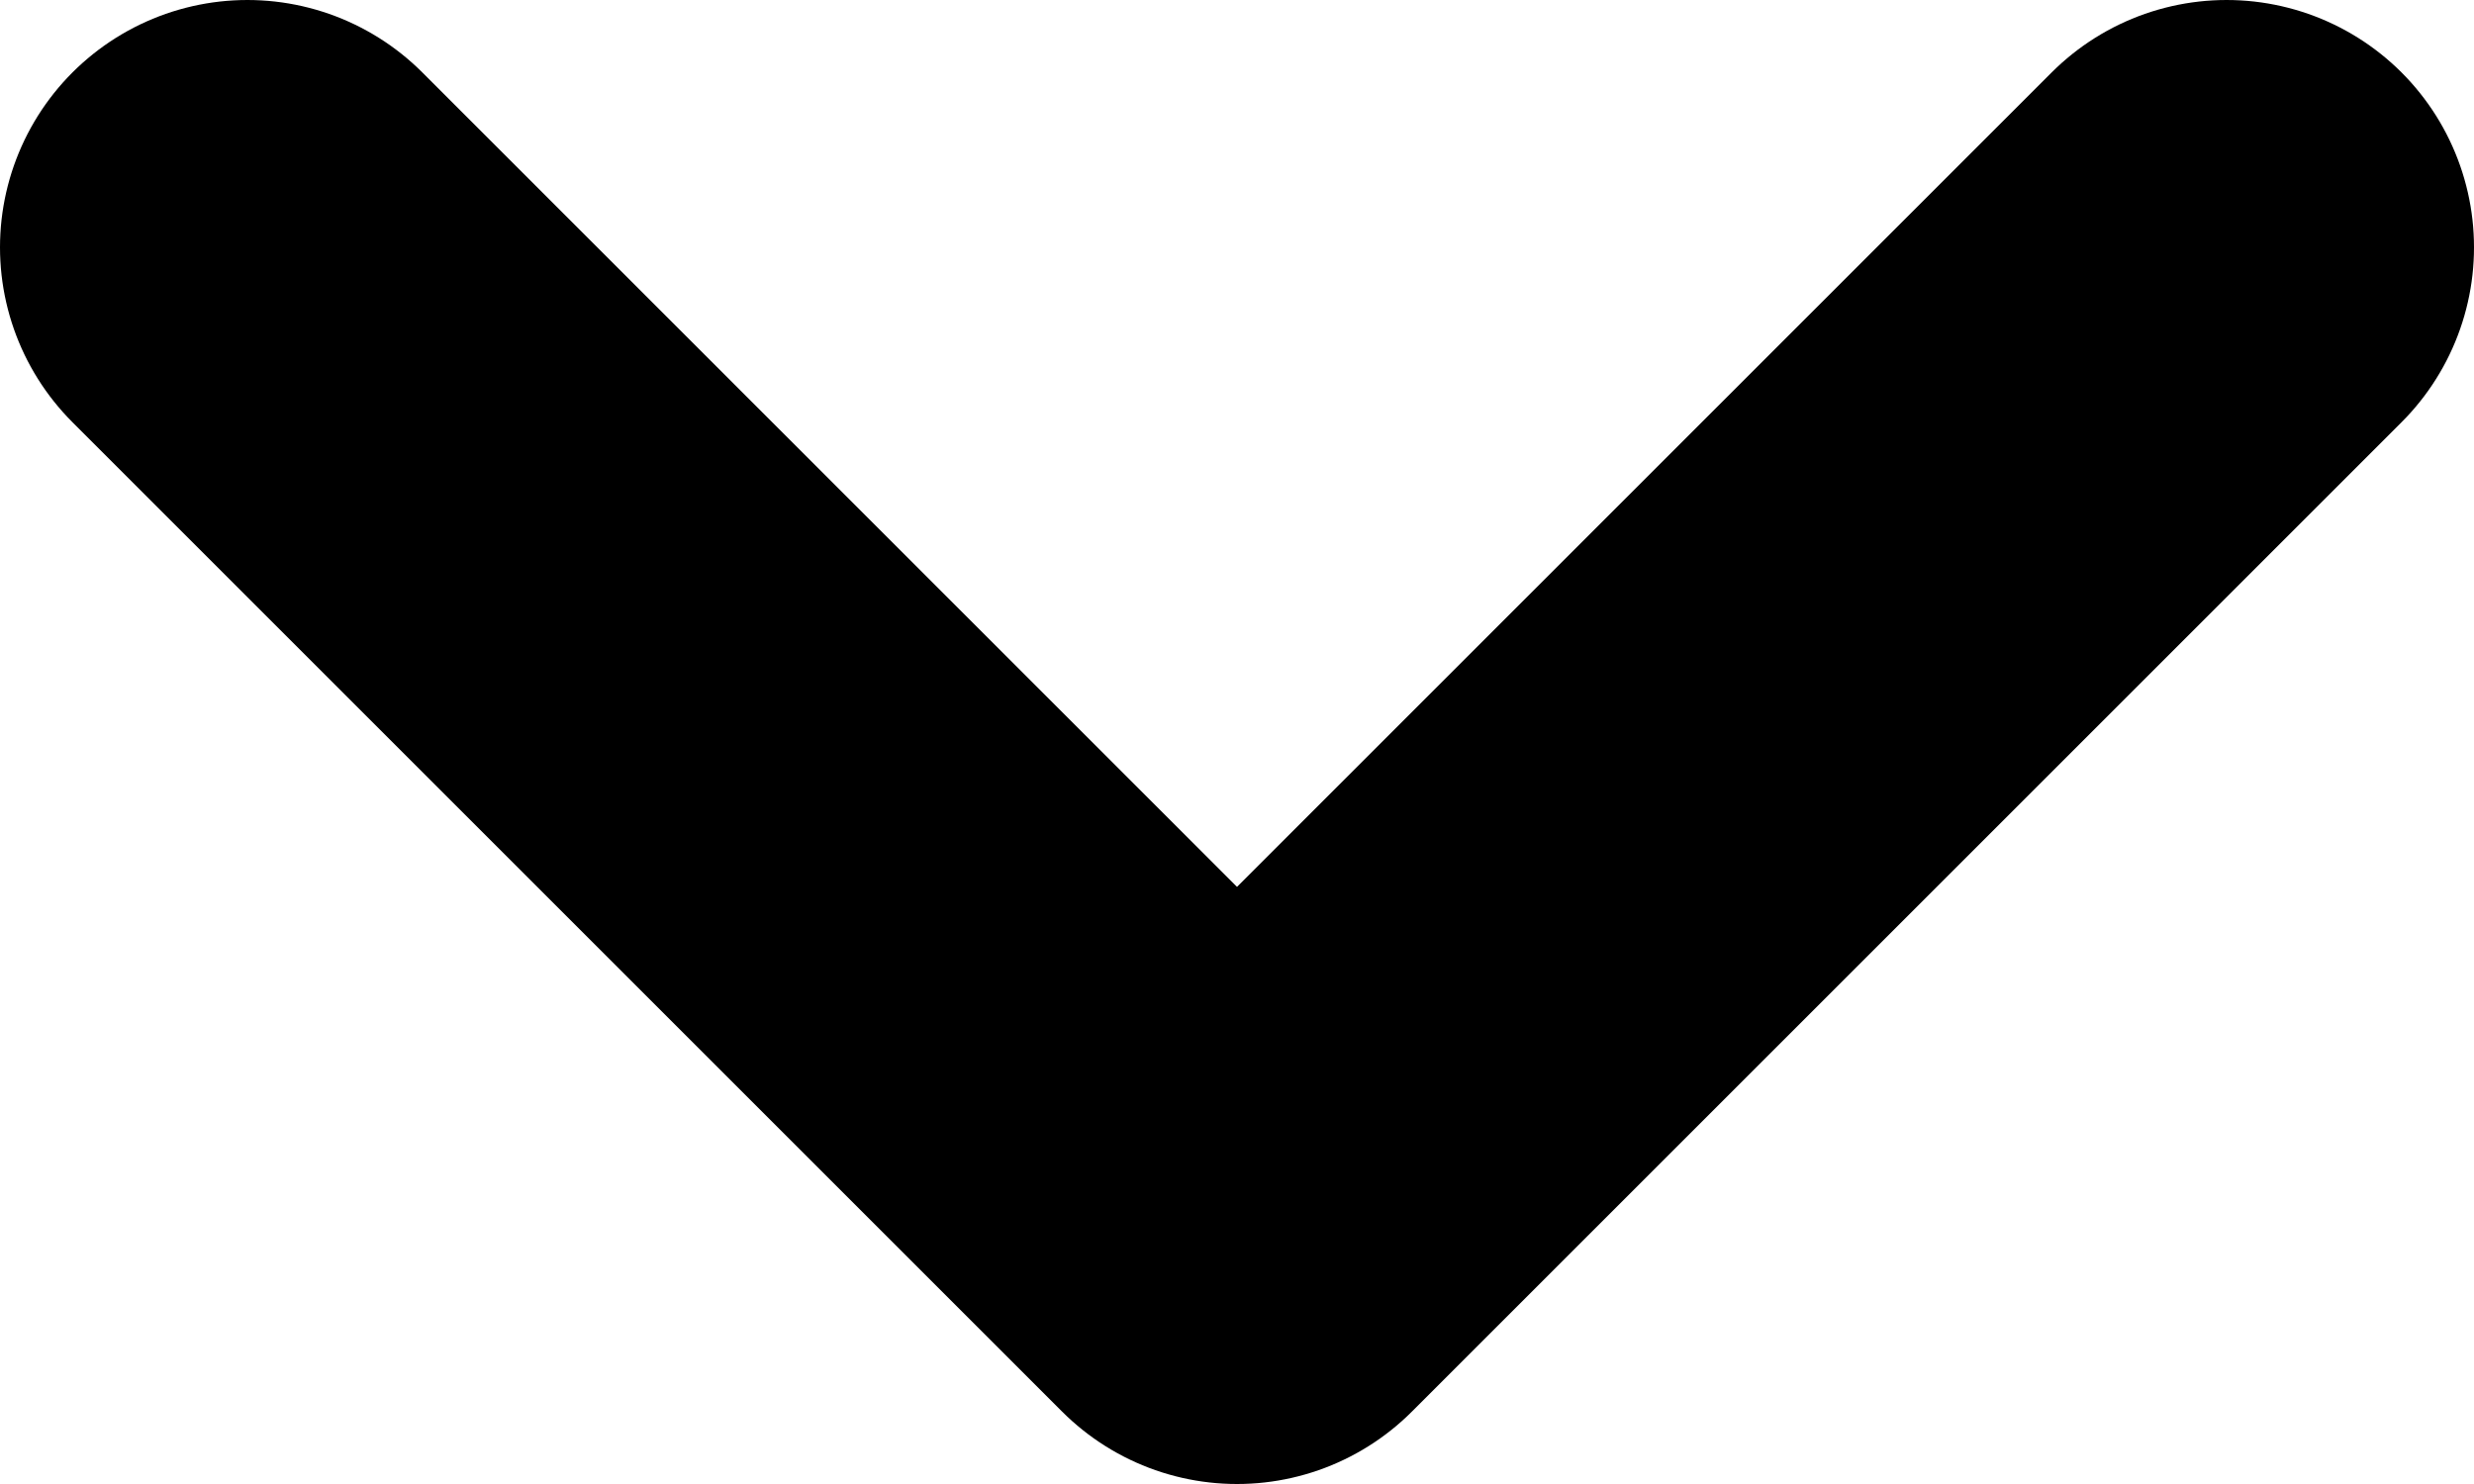
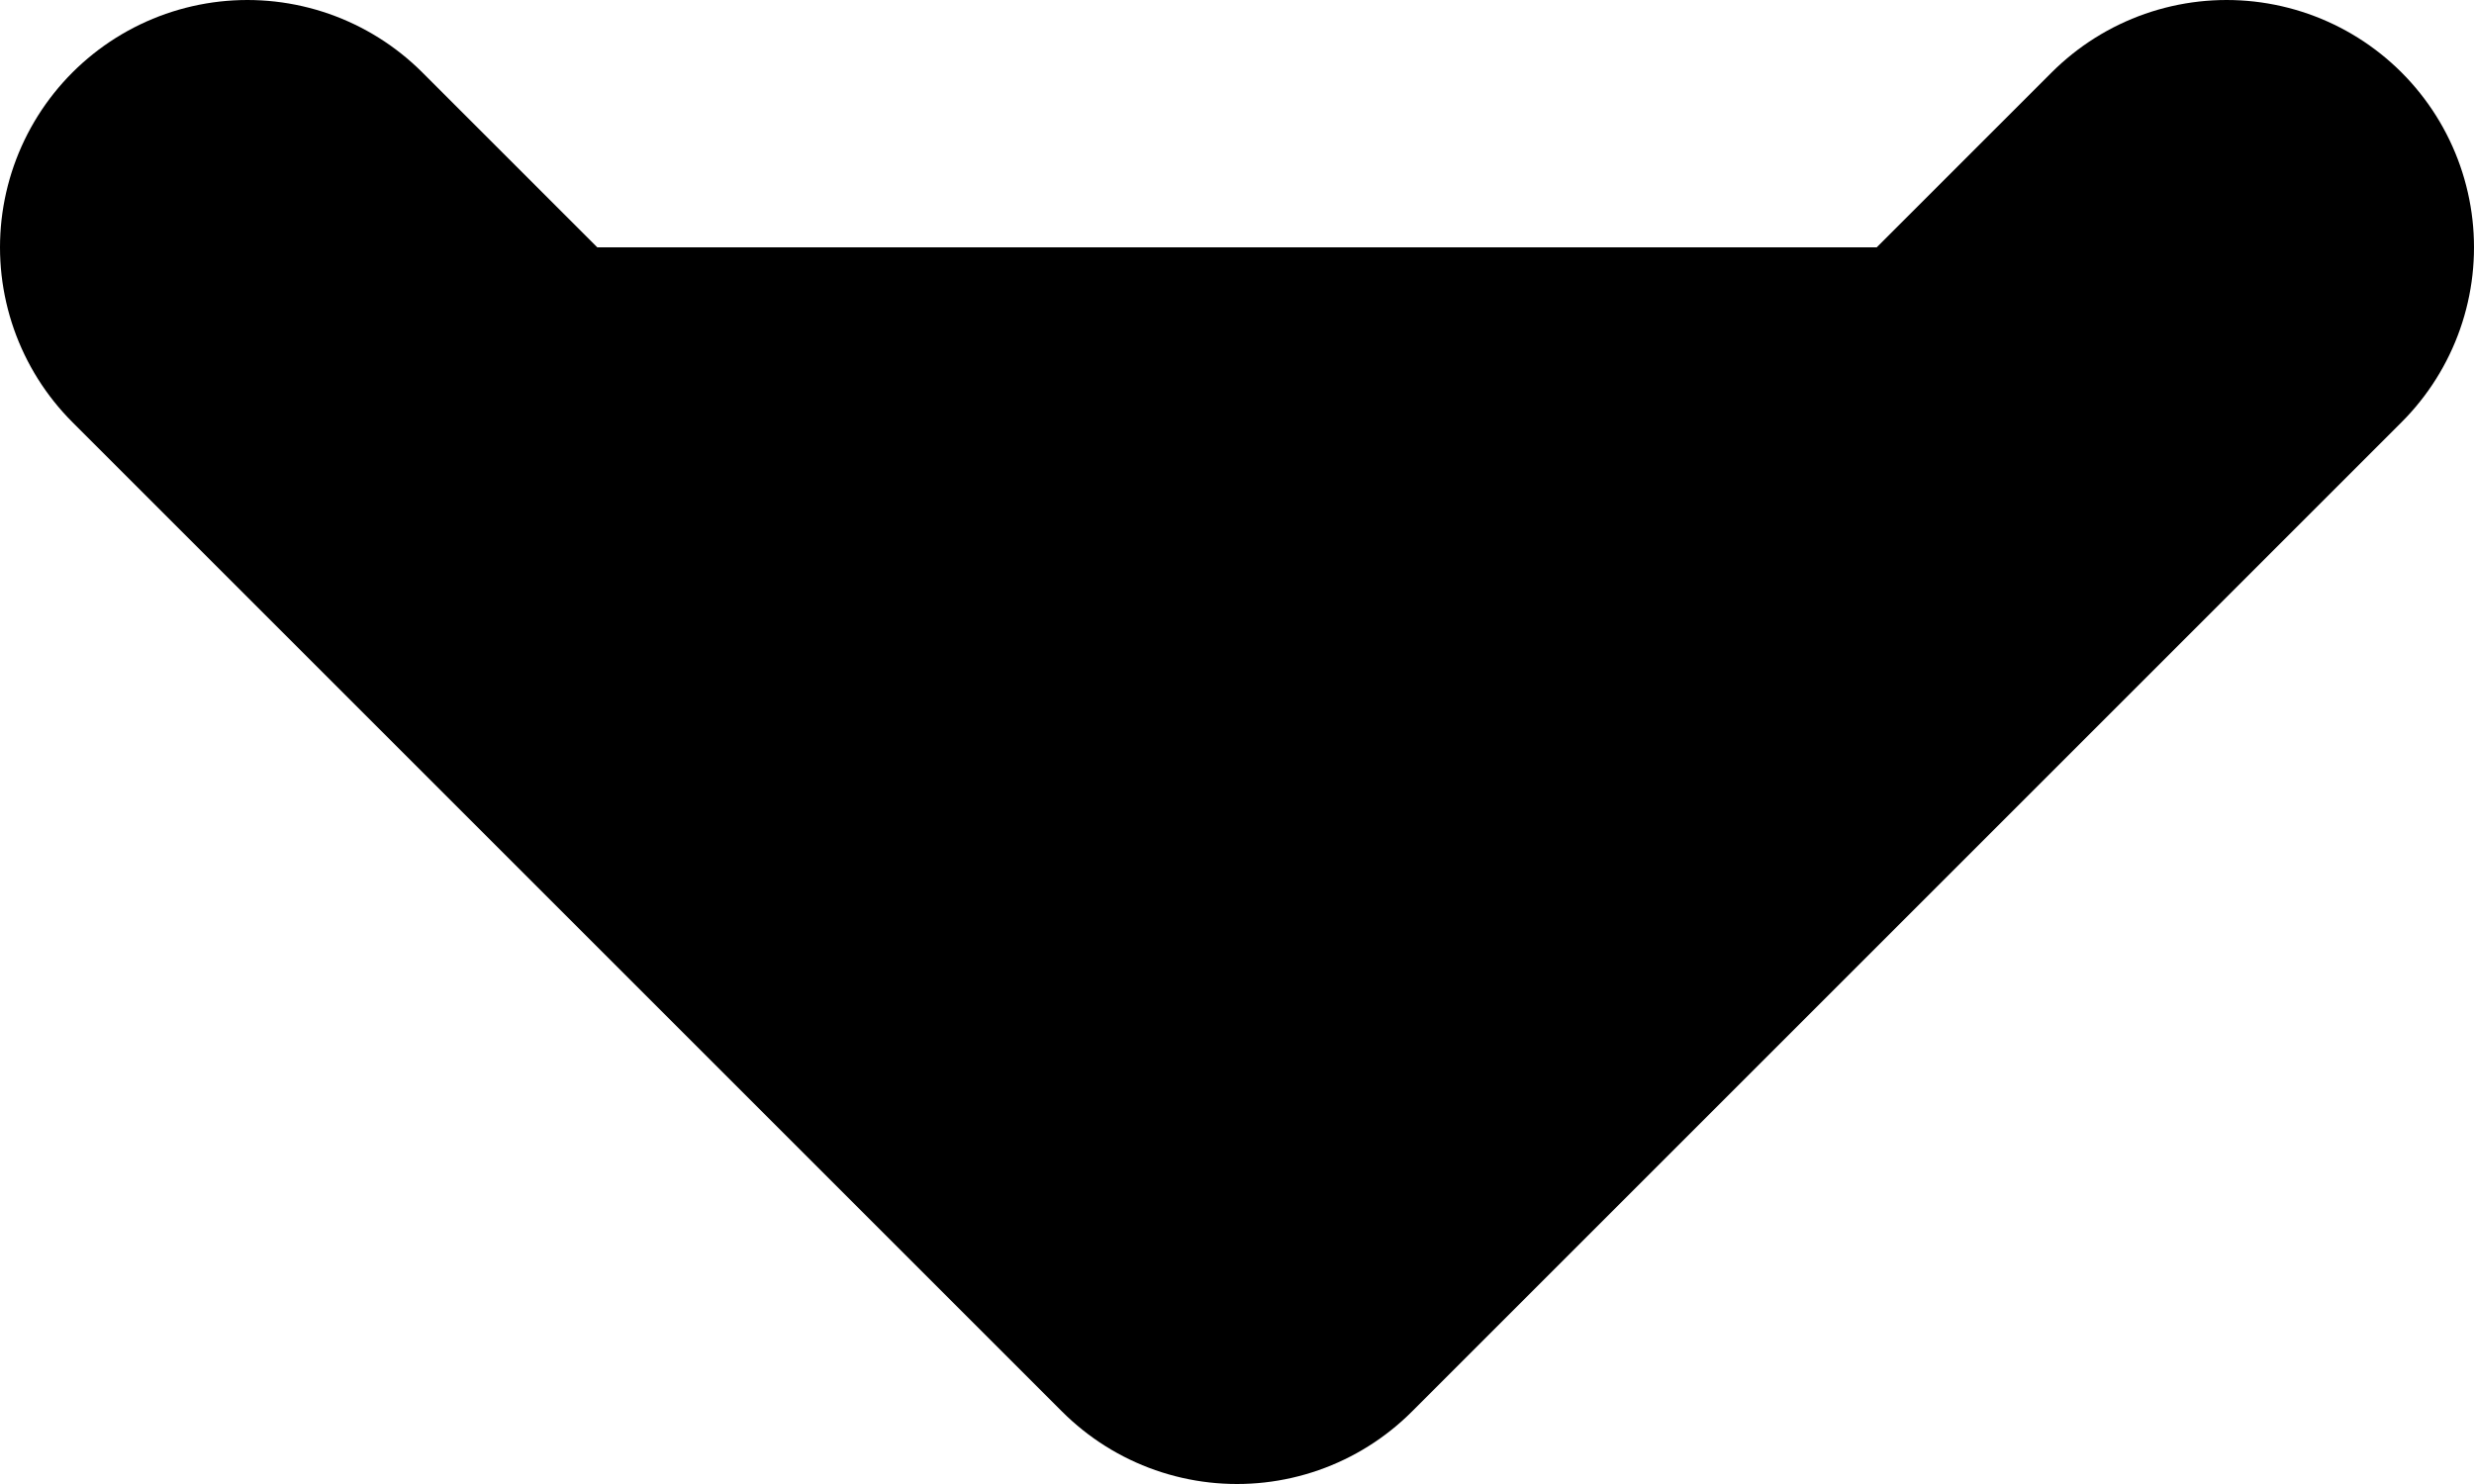
- <svg xmlns="http://www.w3.org/2000/svg" class="w-2.5 h-2.5 ms-2.5" aria-hidden="true" fill="none" viewBox="0 0 10 6">
+ <svg xmlns="http://www.w3.org/2000/svg" class="w-2.5 h-2.5 ms-2.5" aria-hidden="true" fill="currentColor" viewBox="0 0 10 6">
  <path stroke="currentColor" stroke-linecap="round" stroke-linejoin="round" stroke-width="2" d="m1 1 4 4 4-4" />
</svg>
